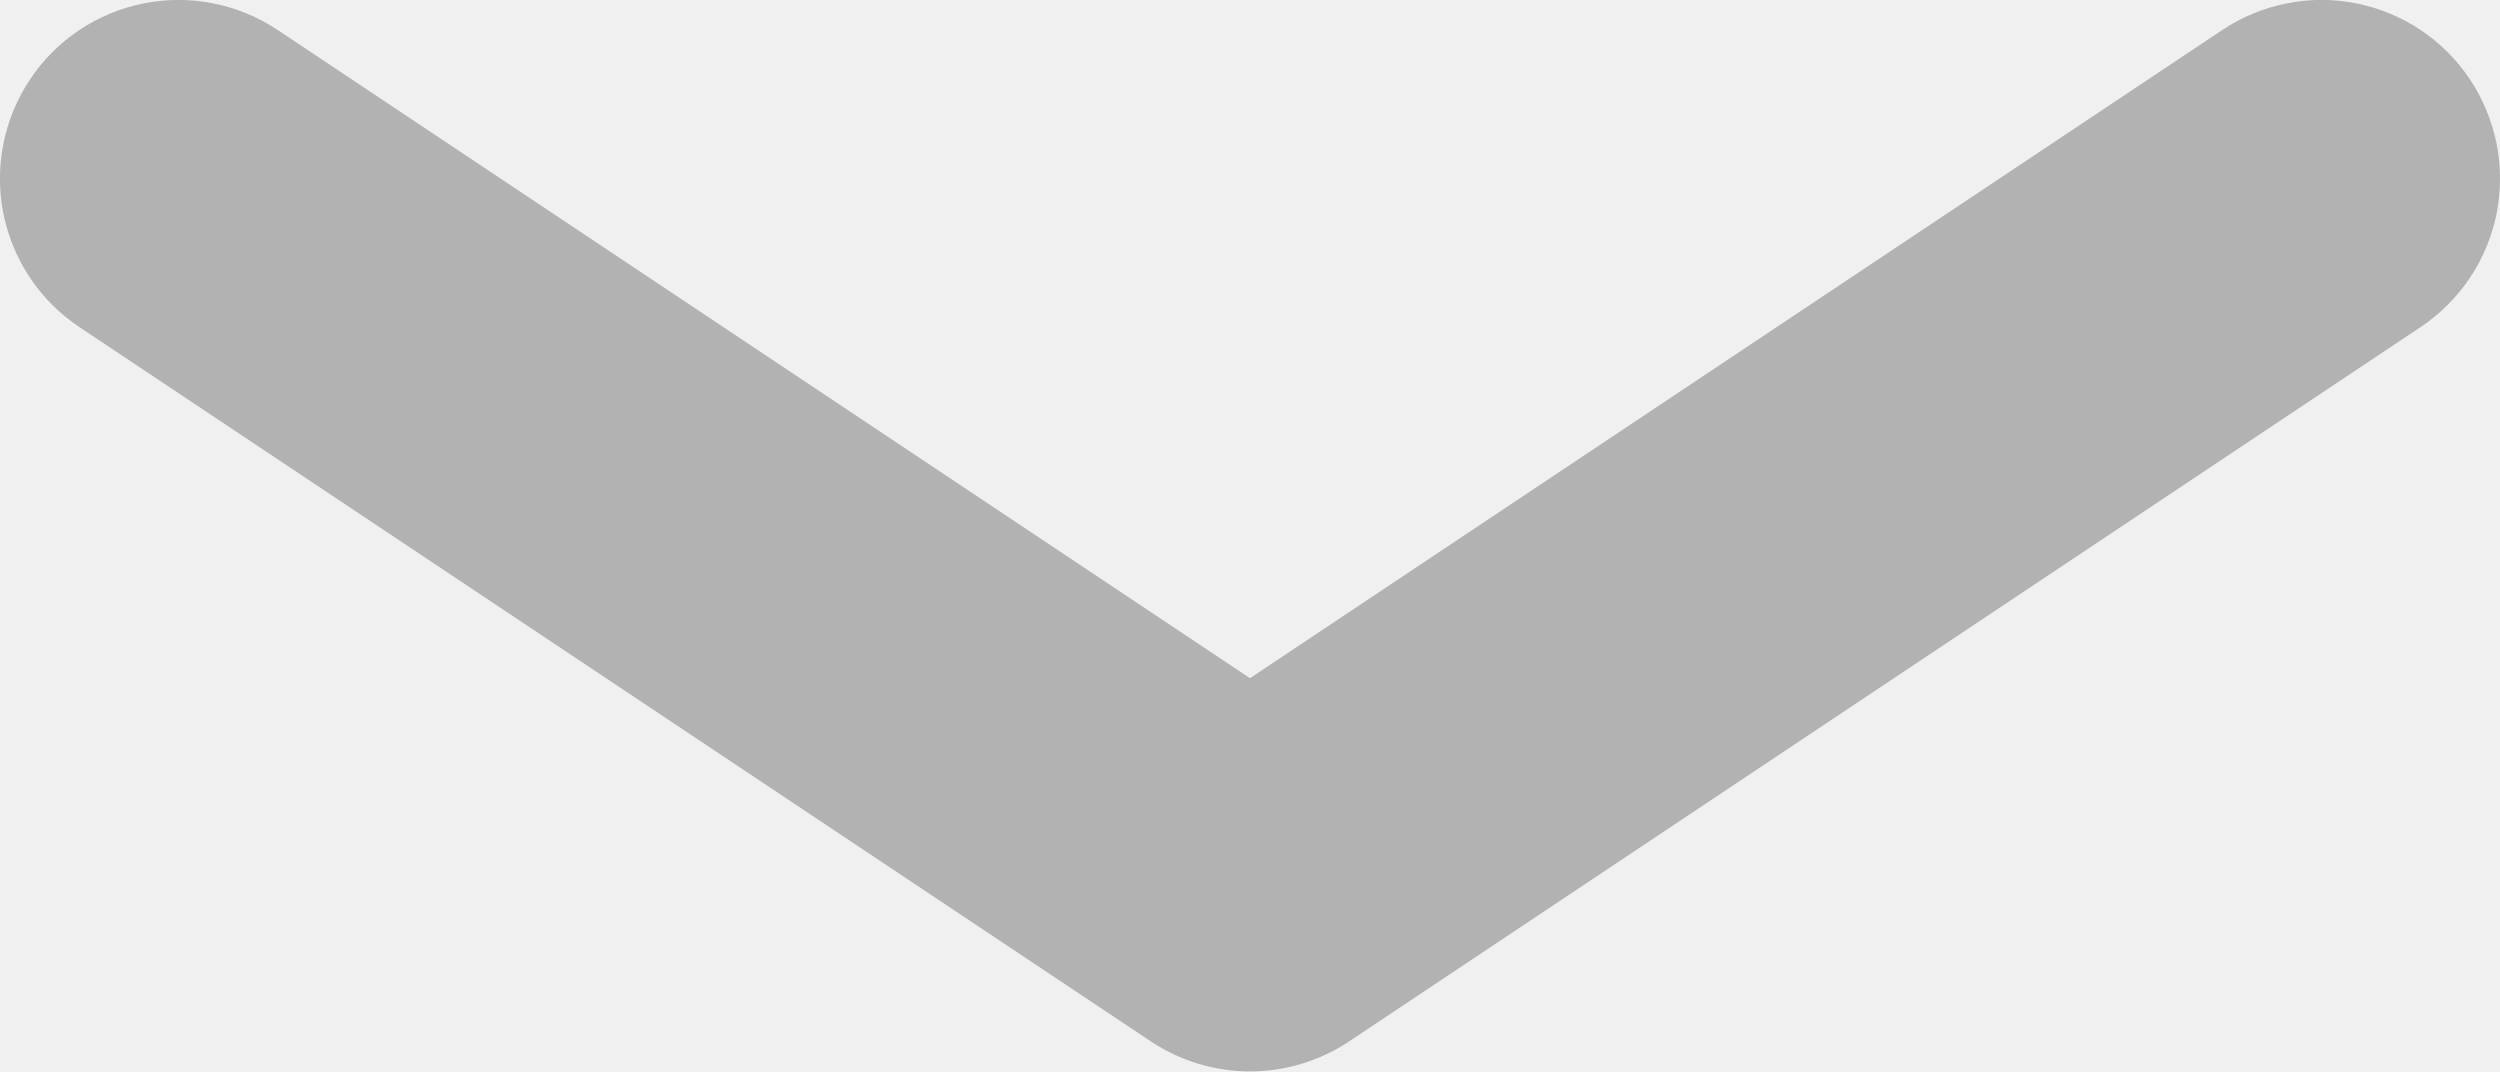
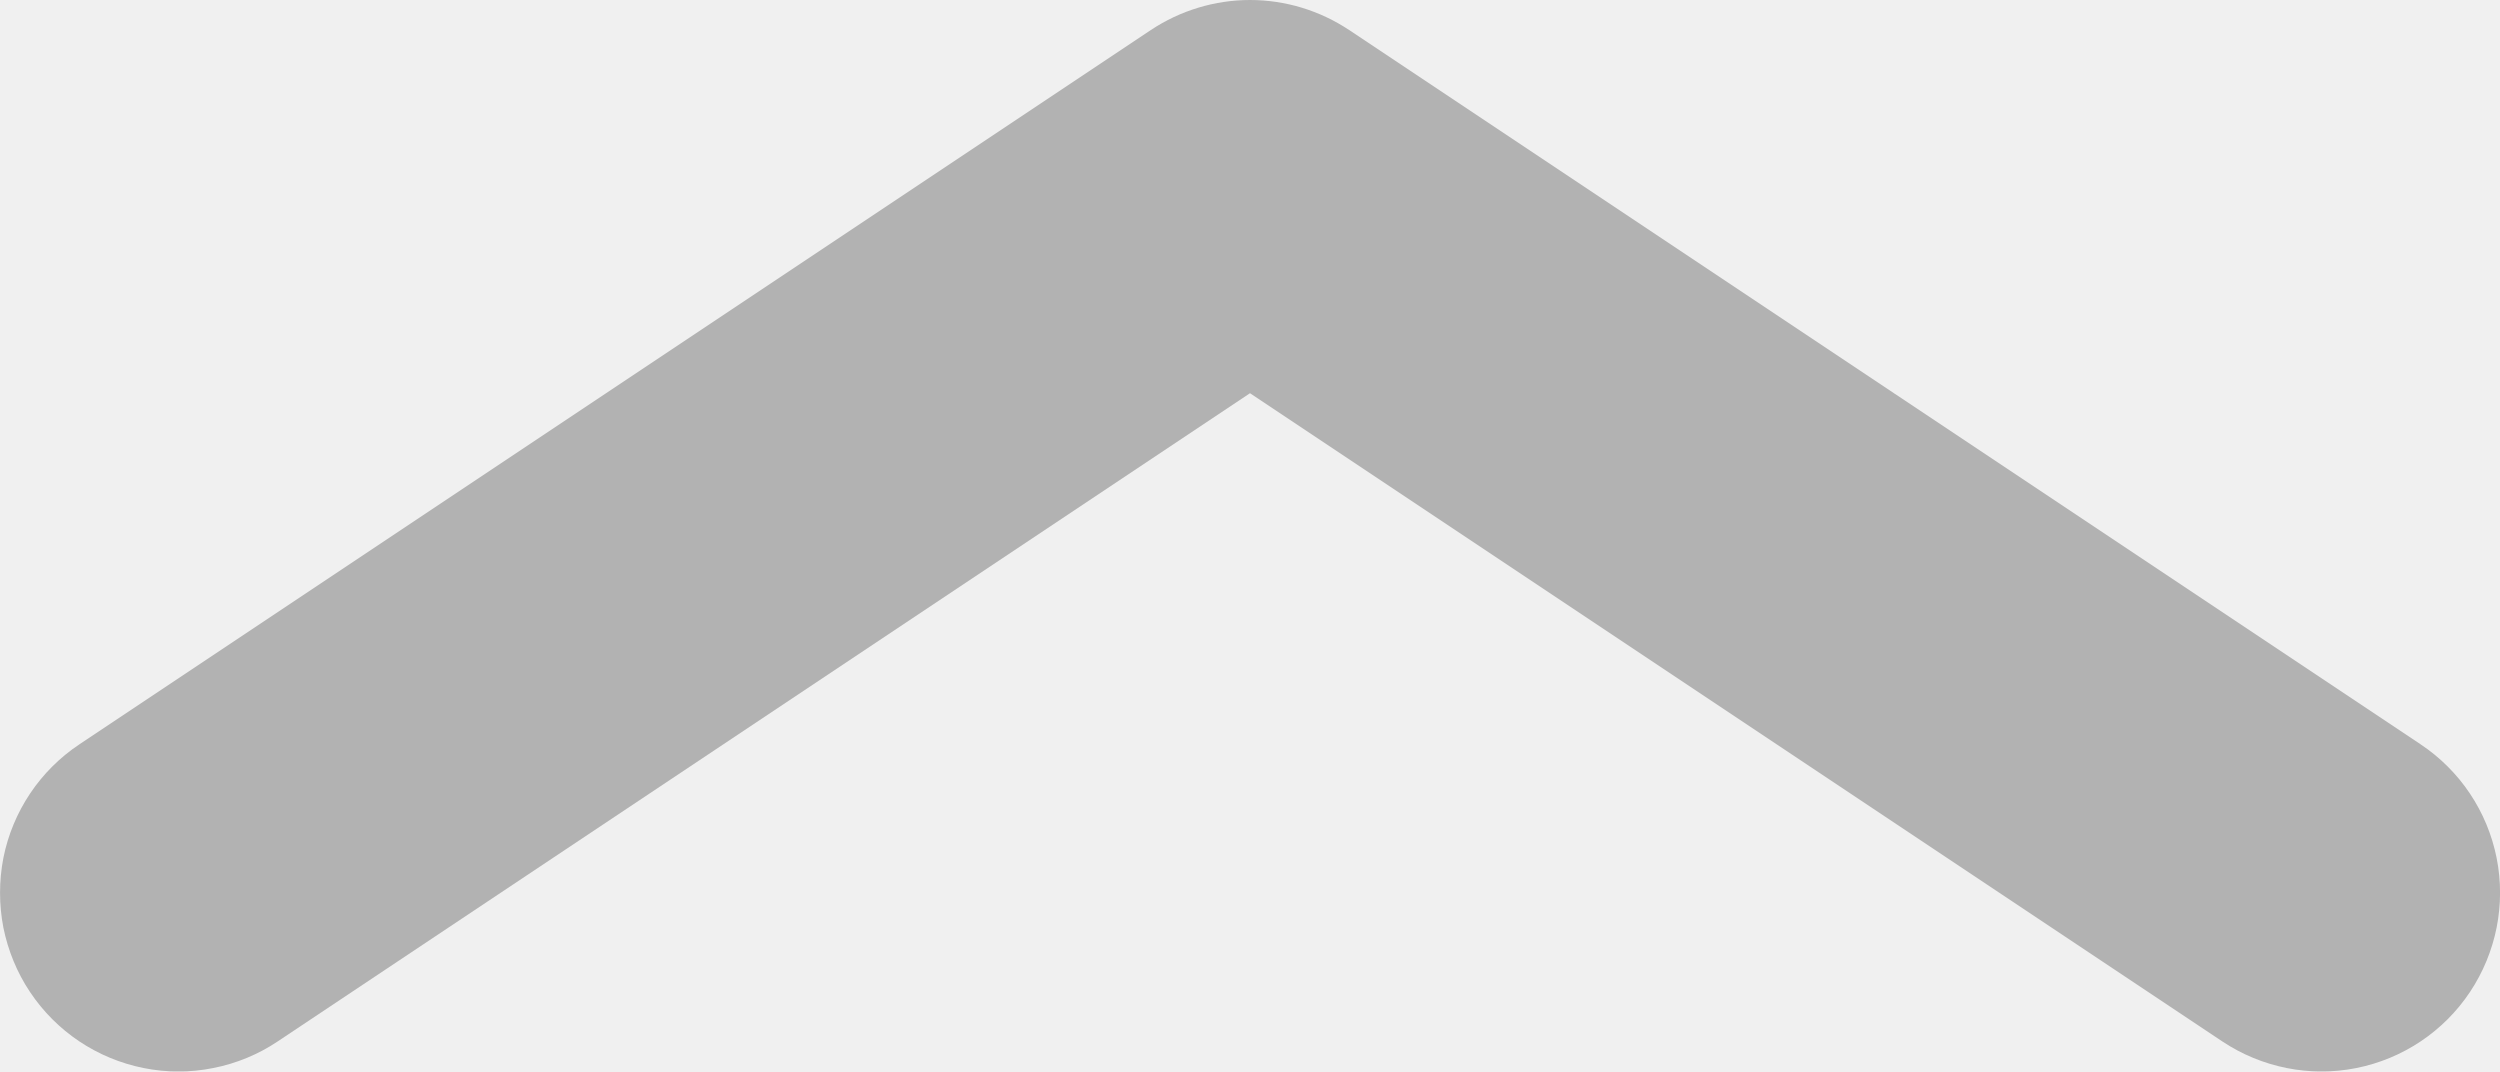
<svg xmlns="http://www.w3.org/2000/svg" width="14" height="6" viewBox="0 0 14 6" fill="none">
  <g clip-path="url(#clip0_77_283)">
-     <path fill-rule="evenodd" clip-rule="evenodd" d="M7.555 5.832C7.391 5.941 7.197 6 7 6C6.802 6 6.609 5.941 6.445 5.832L0.445 1.832C0.224 1.685 0.071 1.456 0.019 1.196C-0.033 0.936 0.021 0.666 0.168 0.445C0.315 0.224 0.544 0.071 0.804 0.019C1.064 -0.033 1.334 0.021 1.555 0.168L7 3.798L12.445 0.168C12.554 0.095 12.677 0.044 12.806 0.019C12.934 -0.007 13.067 -0.007 13.196 0.019C13.456 0.071 13.685 0.224 13.832 0.445C13.905 0.554 13.955 0.677 13.981 0.805C14.007 0.934 14.006 1.067 13.981 1.196C13.929 1.456 13.775 1.685 13.555 1.832L7.555 5.832Z" fill="#B2B2B2" />
+     <path fill-rule="evenodd" clip-rule="evenodd" d="M6.445 0.168C6.609 0.059 6.803 0 7 0C7.198 0 7.391 0.059 7.555 0.168L13.555 4.168C13.776 4.315 13.929 4.544 13.981 4.804C14.033 5.064 13.979 5.334 13.832 5.555C13.685 5.776 13.456 5.929 13.196 5.981C12.936 6.033 12.666 5.979 12.445 5.832L7 2.202L1.555 5.832C1.446 5.905 1.323 5.956 1.194 5.981C1.066 6.007 0.933 6.007 0.804 5.981C0.544 5.929 0.315 5.776 0.168 5.555C0.095 5.446 0.045 5.323 0.019 5.195C-0.006 5.066 -0.006 4.933 0.019 4.804C0.071 4.544 0.224 4.315 0.445 4.168L6.445 0.168Z" fill="#B2B2B2" />
  </g>
  <defs>
    <clipPath id="clip0_77_283">
-       <rect width="14" height="6" fill="white" transform="translate(14 6) rotate(-180)" />
+       <rect width="14" height="6" fill="white" />
    </clipPath>
  </defs>
</svg>
